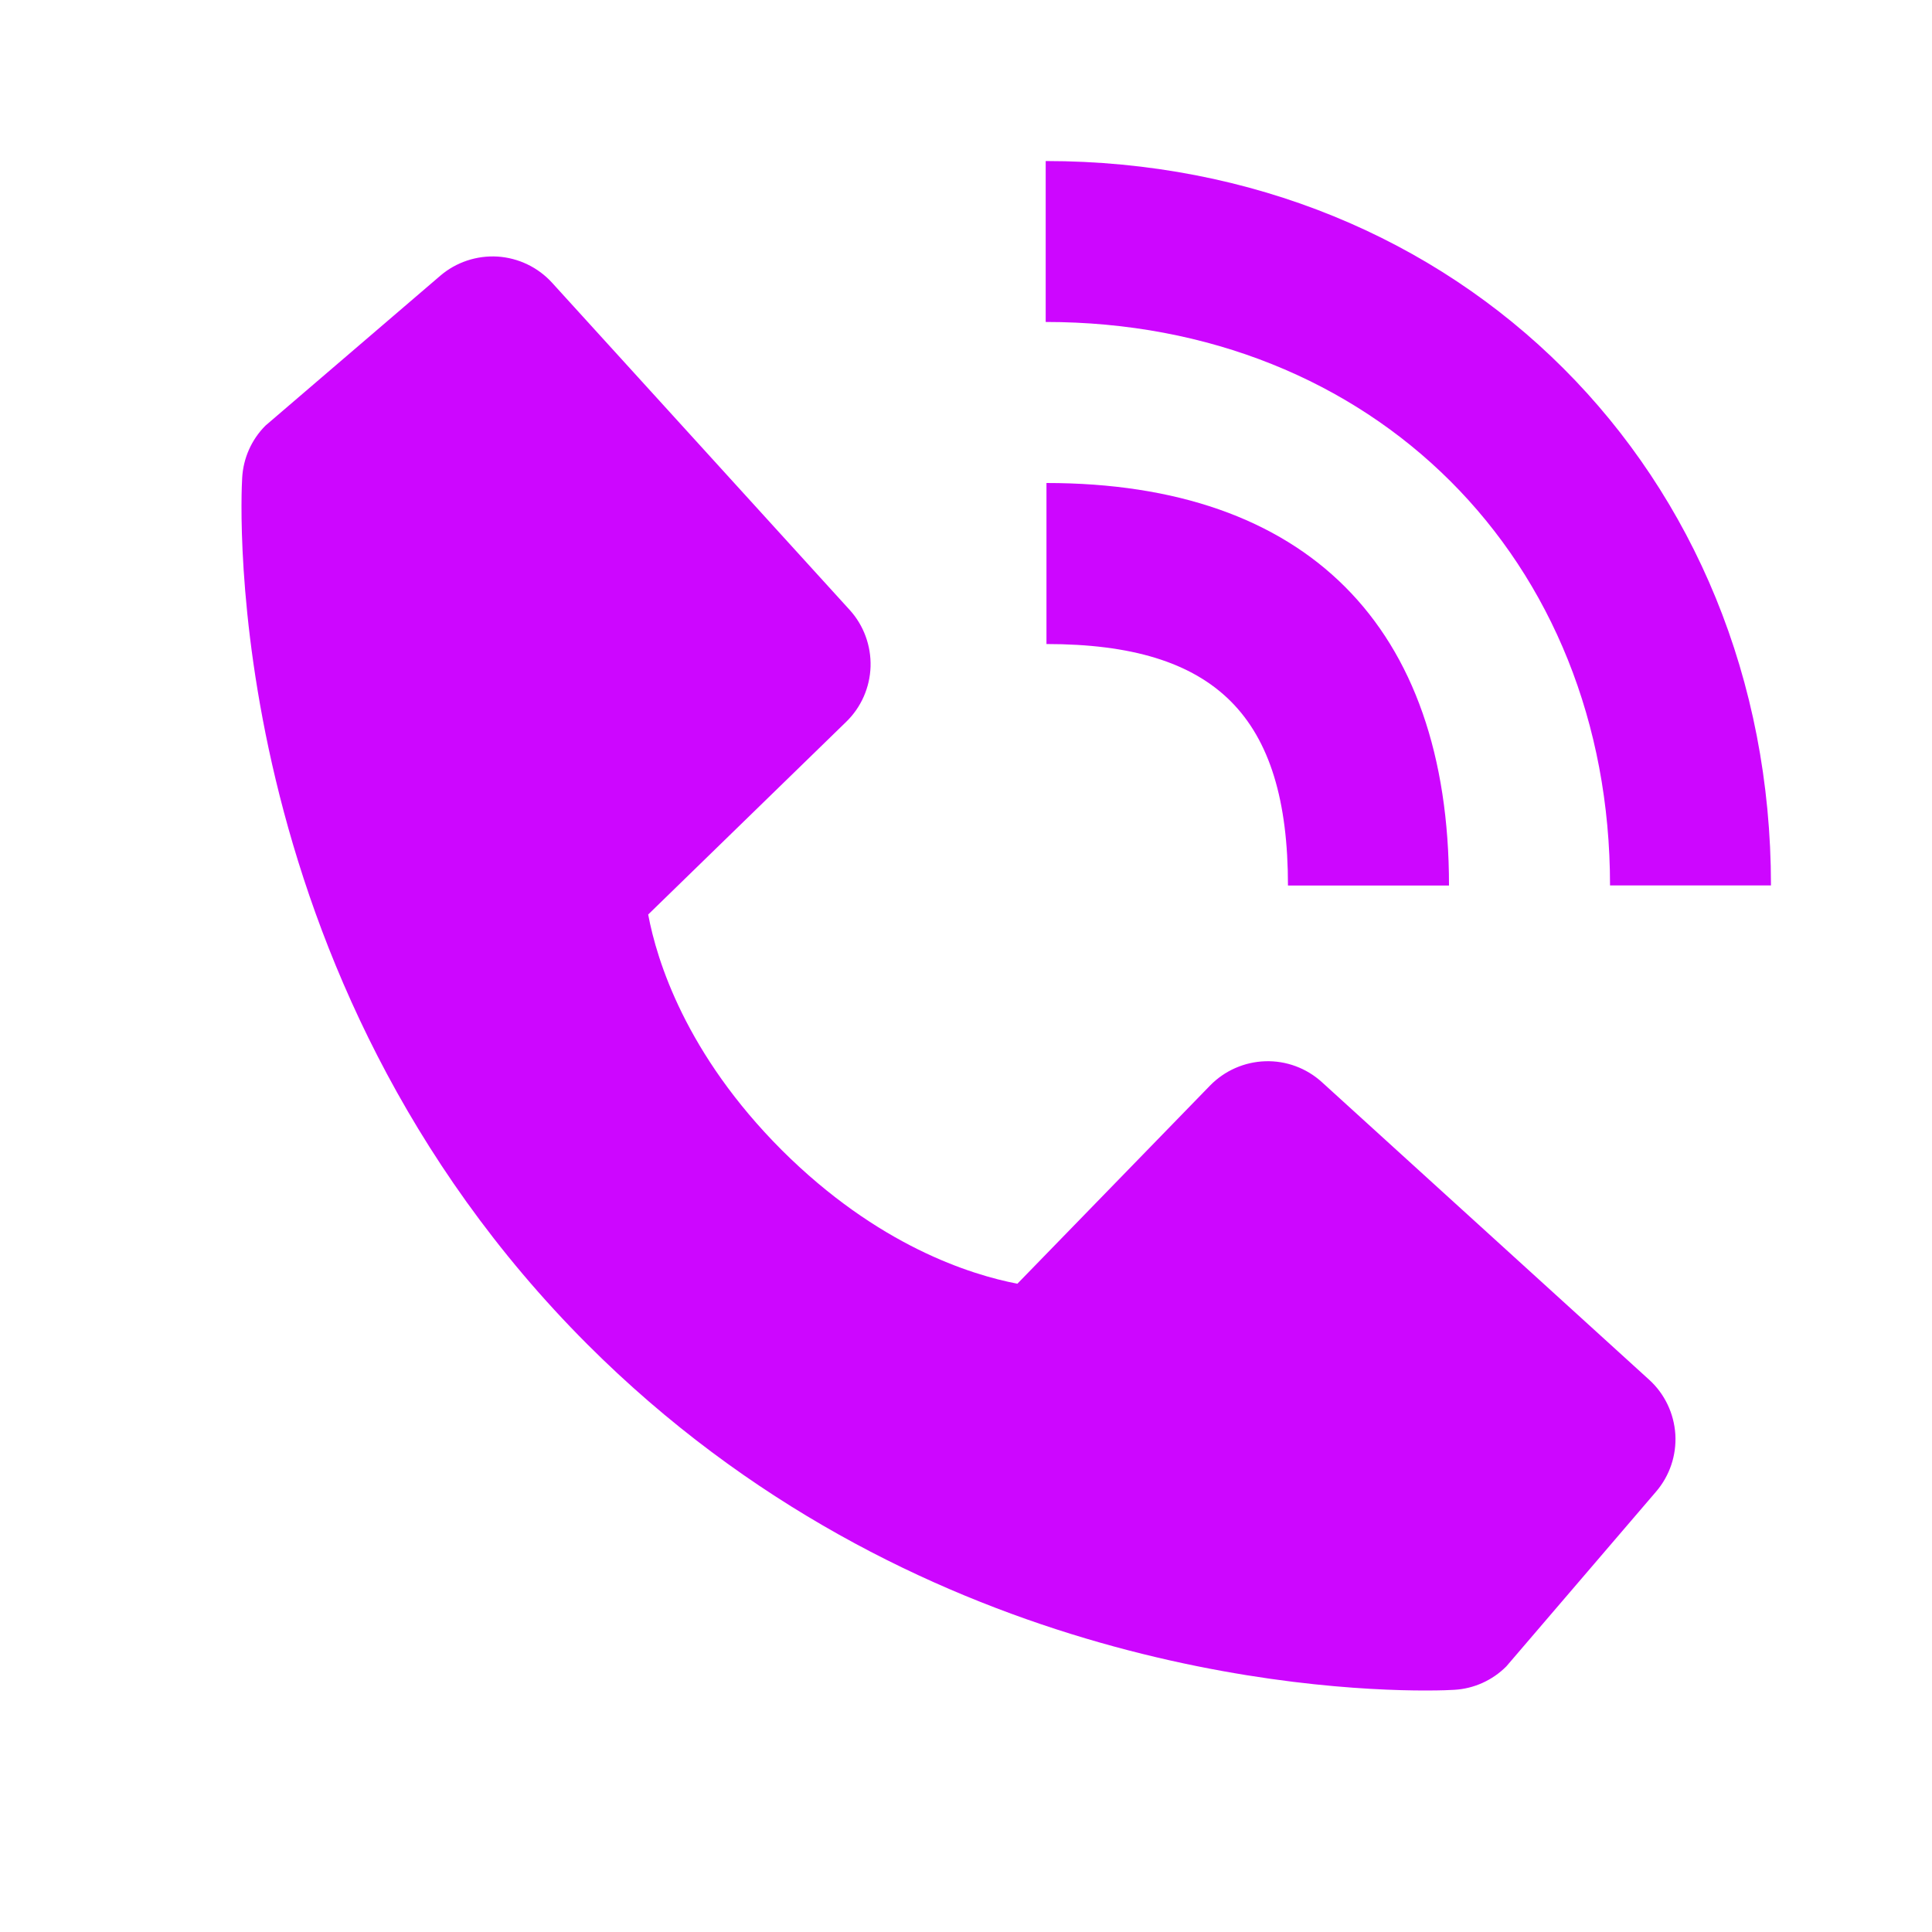
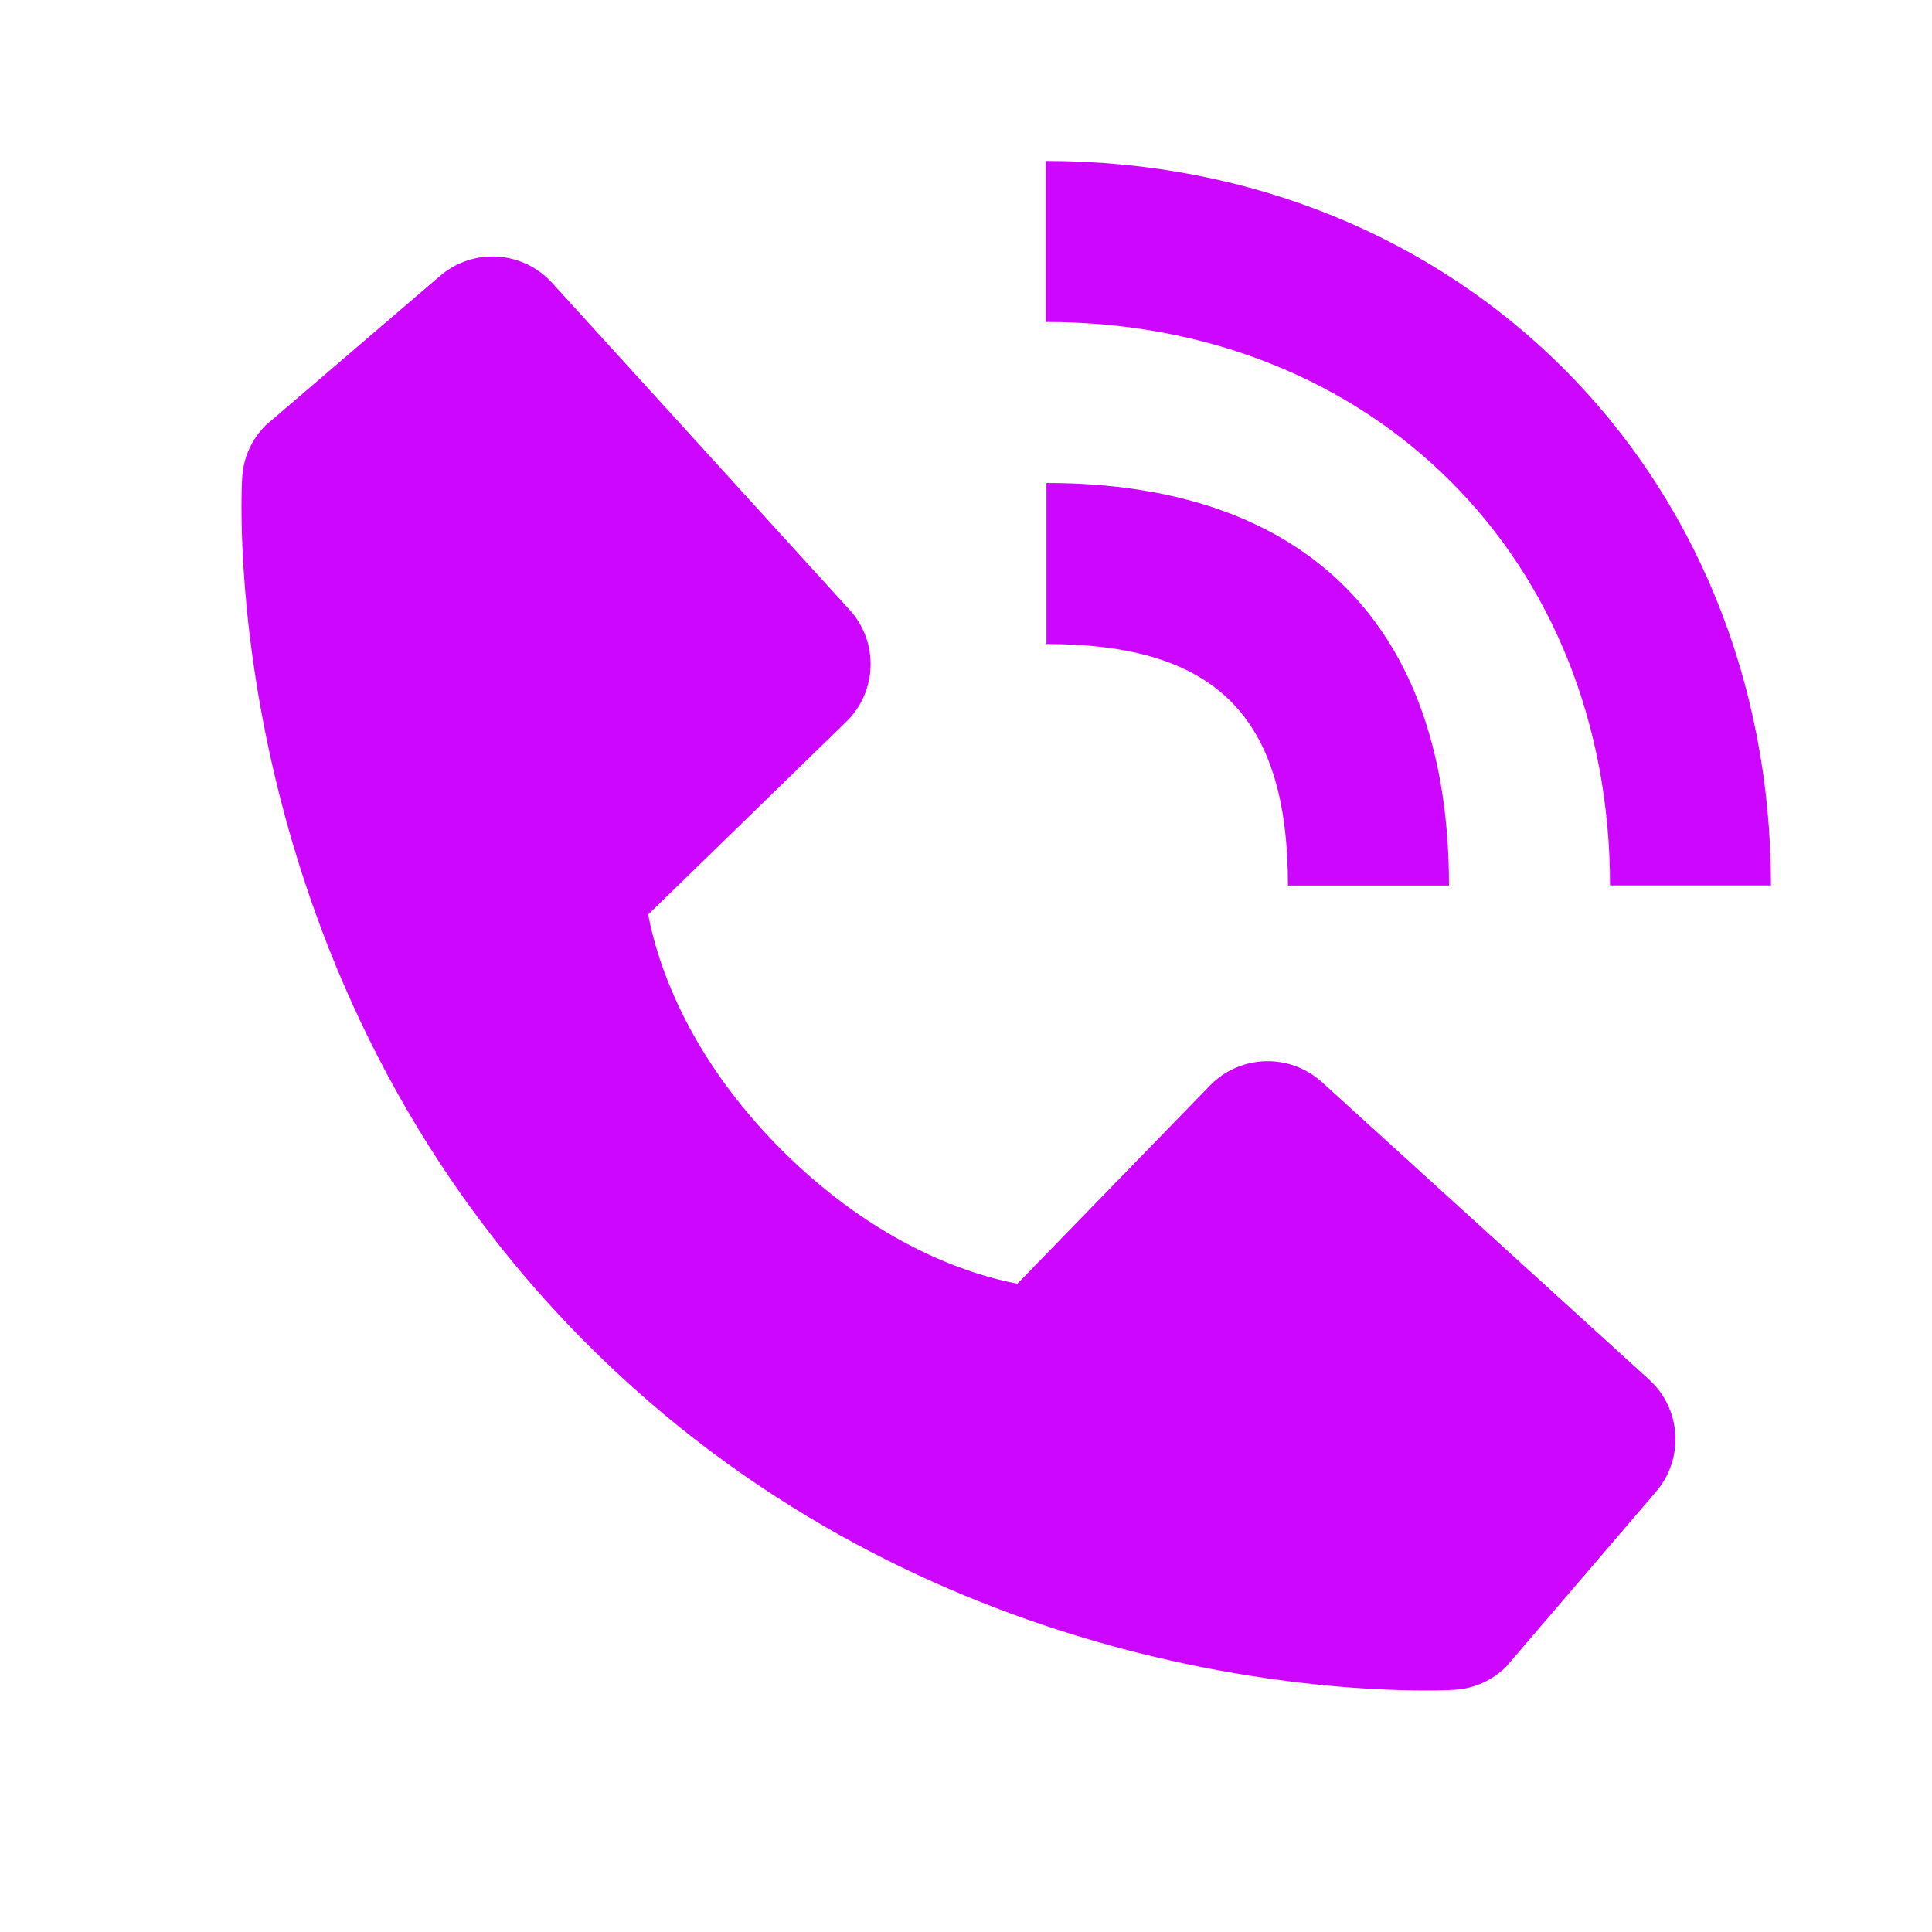
- <svg xmlns="http://www.w3.org/2000/svg" width="20" height="20" viewBox="0 0 20 20" fill="none">
-   <path d="M16.667 9.166H18.333C18.333 4.891 15.106 1.667 10.825 1.667V3.333C14.21 3.333 16.667 5.786 16.667 9.166Z" fill="#CD06FF" />
-   <path d="M10.833 6.667C12.586 6.667 13.333 7.414 13.333 9.167H15C15 6.479 13.521 5 10.833 5V6.667ZM13.685 11.203C13.525 11.057 13.314 10.979 13.098 10.986C12.882 10.993 12.677 11.083 12.526 11.238L10.532 13.289C10.052 13.197 9.087 12.897 8.093 11.906C7.1 10.912 6.799 9.944 6.71 9.467L8.759 7.473C8.915 7.322 9.005 7.117 9.012 6.9C9.018 6.684 8.941 6.473 8.795 6.313L5.716 2.928C5.57 2.767 5.367 2.67 5.151 2.656C4.935 2.643 4.721 2.714 4.557 2.855L2.748 4.406C2.604 4.55 2.518 4.743 2.507 4.947C2.494 5.155 2.256 10.09 6.082 13.918C9.421 17.256 13.602 17.5 14.754 17.5C14.922 17.5 15.026 17.495 15.053 17.493C15.257 17.482 15.449 17.395 15.593 17.251L17.143 15.442C17.285 15.277 17.356 15.064 17.343 14.848C17.329 14.631 17.232 14.428 17.072 14.283L13.685 11.203Z" fill="#CD06FF" />
+ <svg xmlns="http://www.w3.org/2000/svg" width="20" height="20" fill="none">
+   <path d="M16.667 9.166h1.666c0-4.275-3.227-7.5-7.508-7.5v1.667c3.385 0 5.842 2.453 5.842 5.833Z" fill="#CD06FF" />
+   <path d="M10.833 6.667c1.753 0 2.5.747 2.5 2.5H15C15 6.479 13.52 5 10.833 5v1.667Zm2.852 4.536a.834.834 0 0 0-1.16.035l-1.993 2.051c-.48-.091-1.445-.392-2.439-1.383C7.1 10.912 6.8 9.944 6.71 9.467l2.05-1.995a.833.833 0 0 0 .035-1.159l-3.08-3.385a.833.833 0 0 0-1.158-.073l-1.809 1.55a.833.833 0 0 0-.241.542c-.013.208-.251 5.143 3.575 8.971 3.339 3.338 7.52 3.582 8.672 3.582.168 0 .272-.005.3-.007a.827.827 0 0 0 .54-.242l1.55-1.81a.834.834 0 0 0-.072-1.159l-3.387-3.08Z" fill="#CD06FF" />
</svg>
